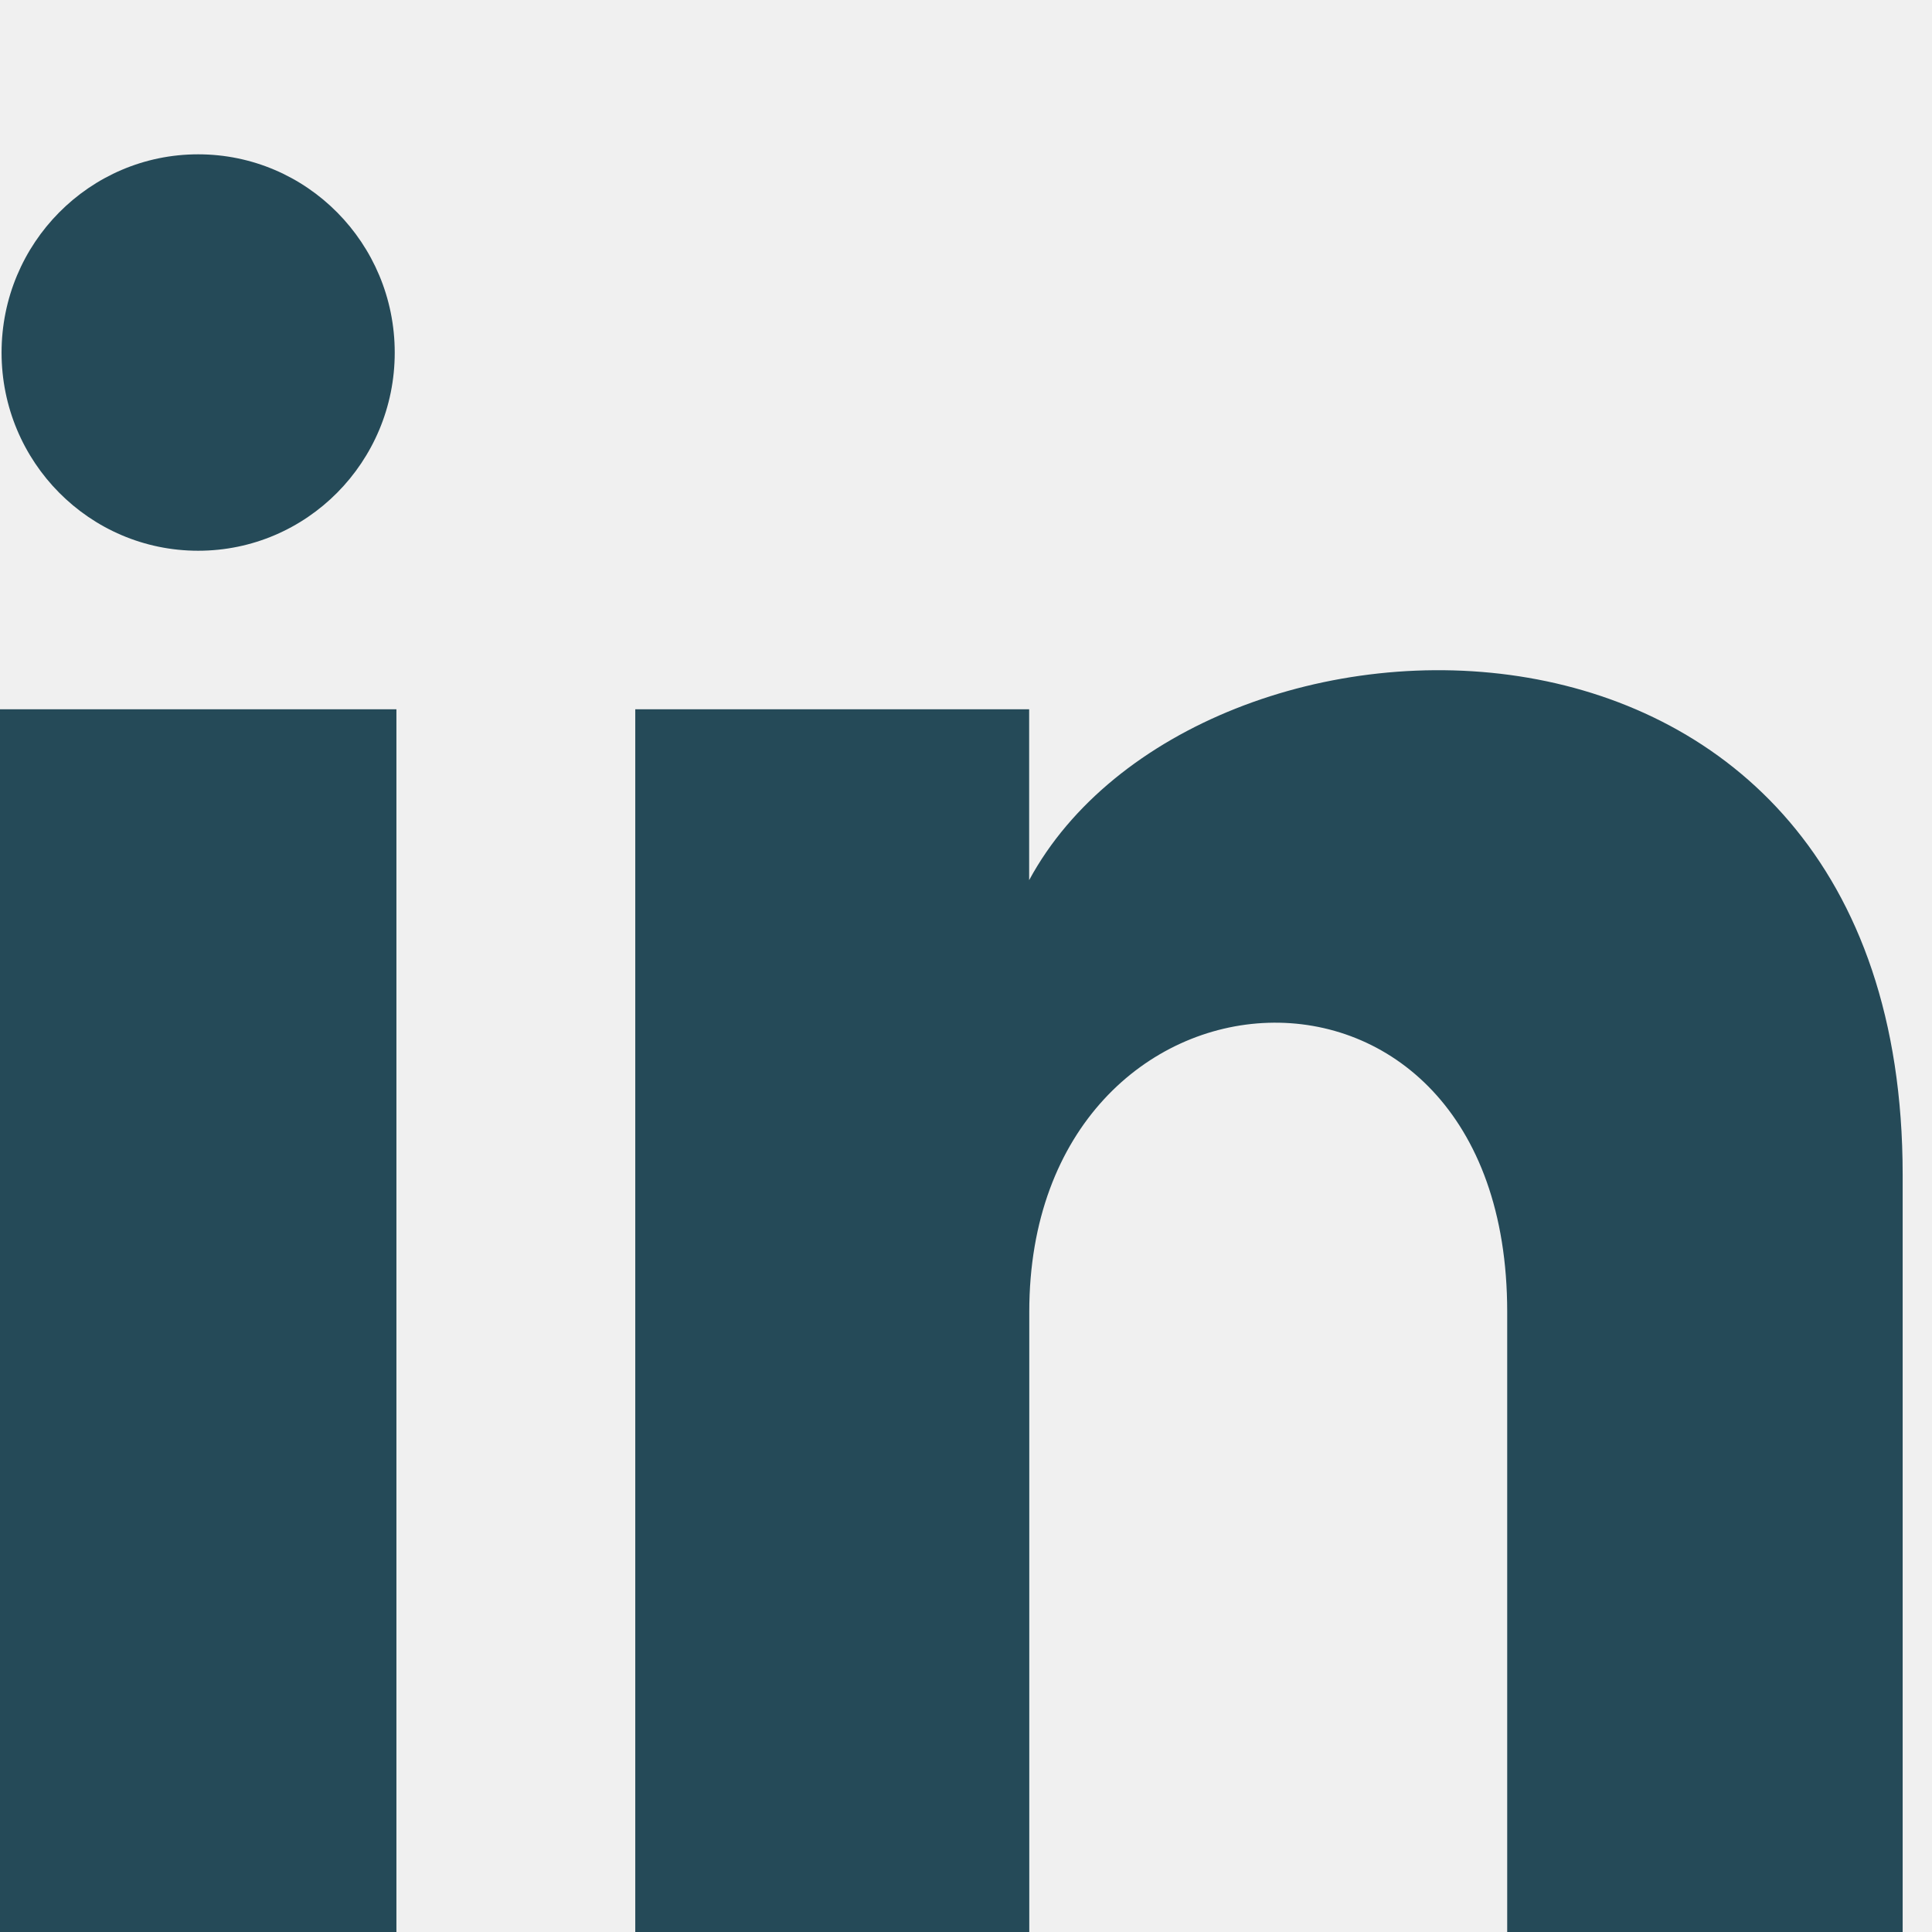
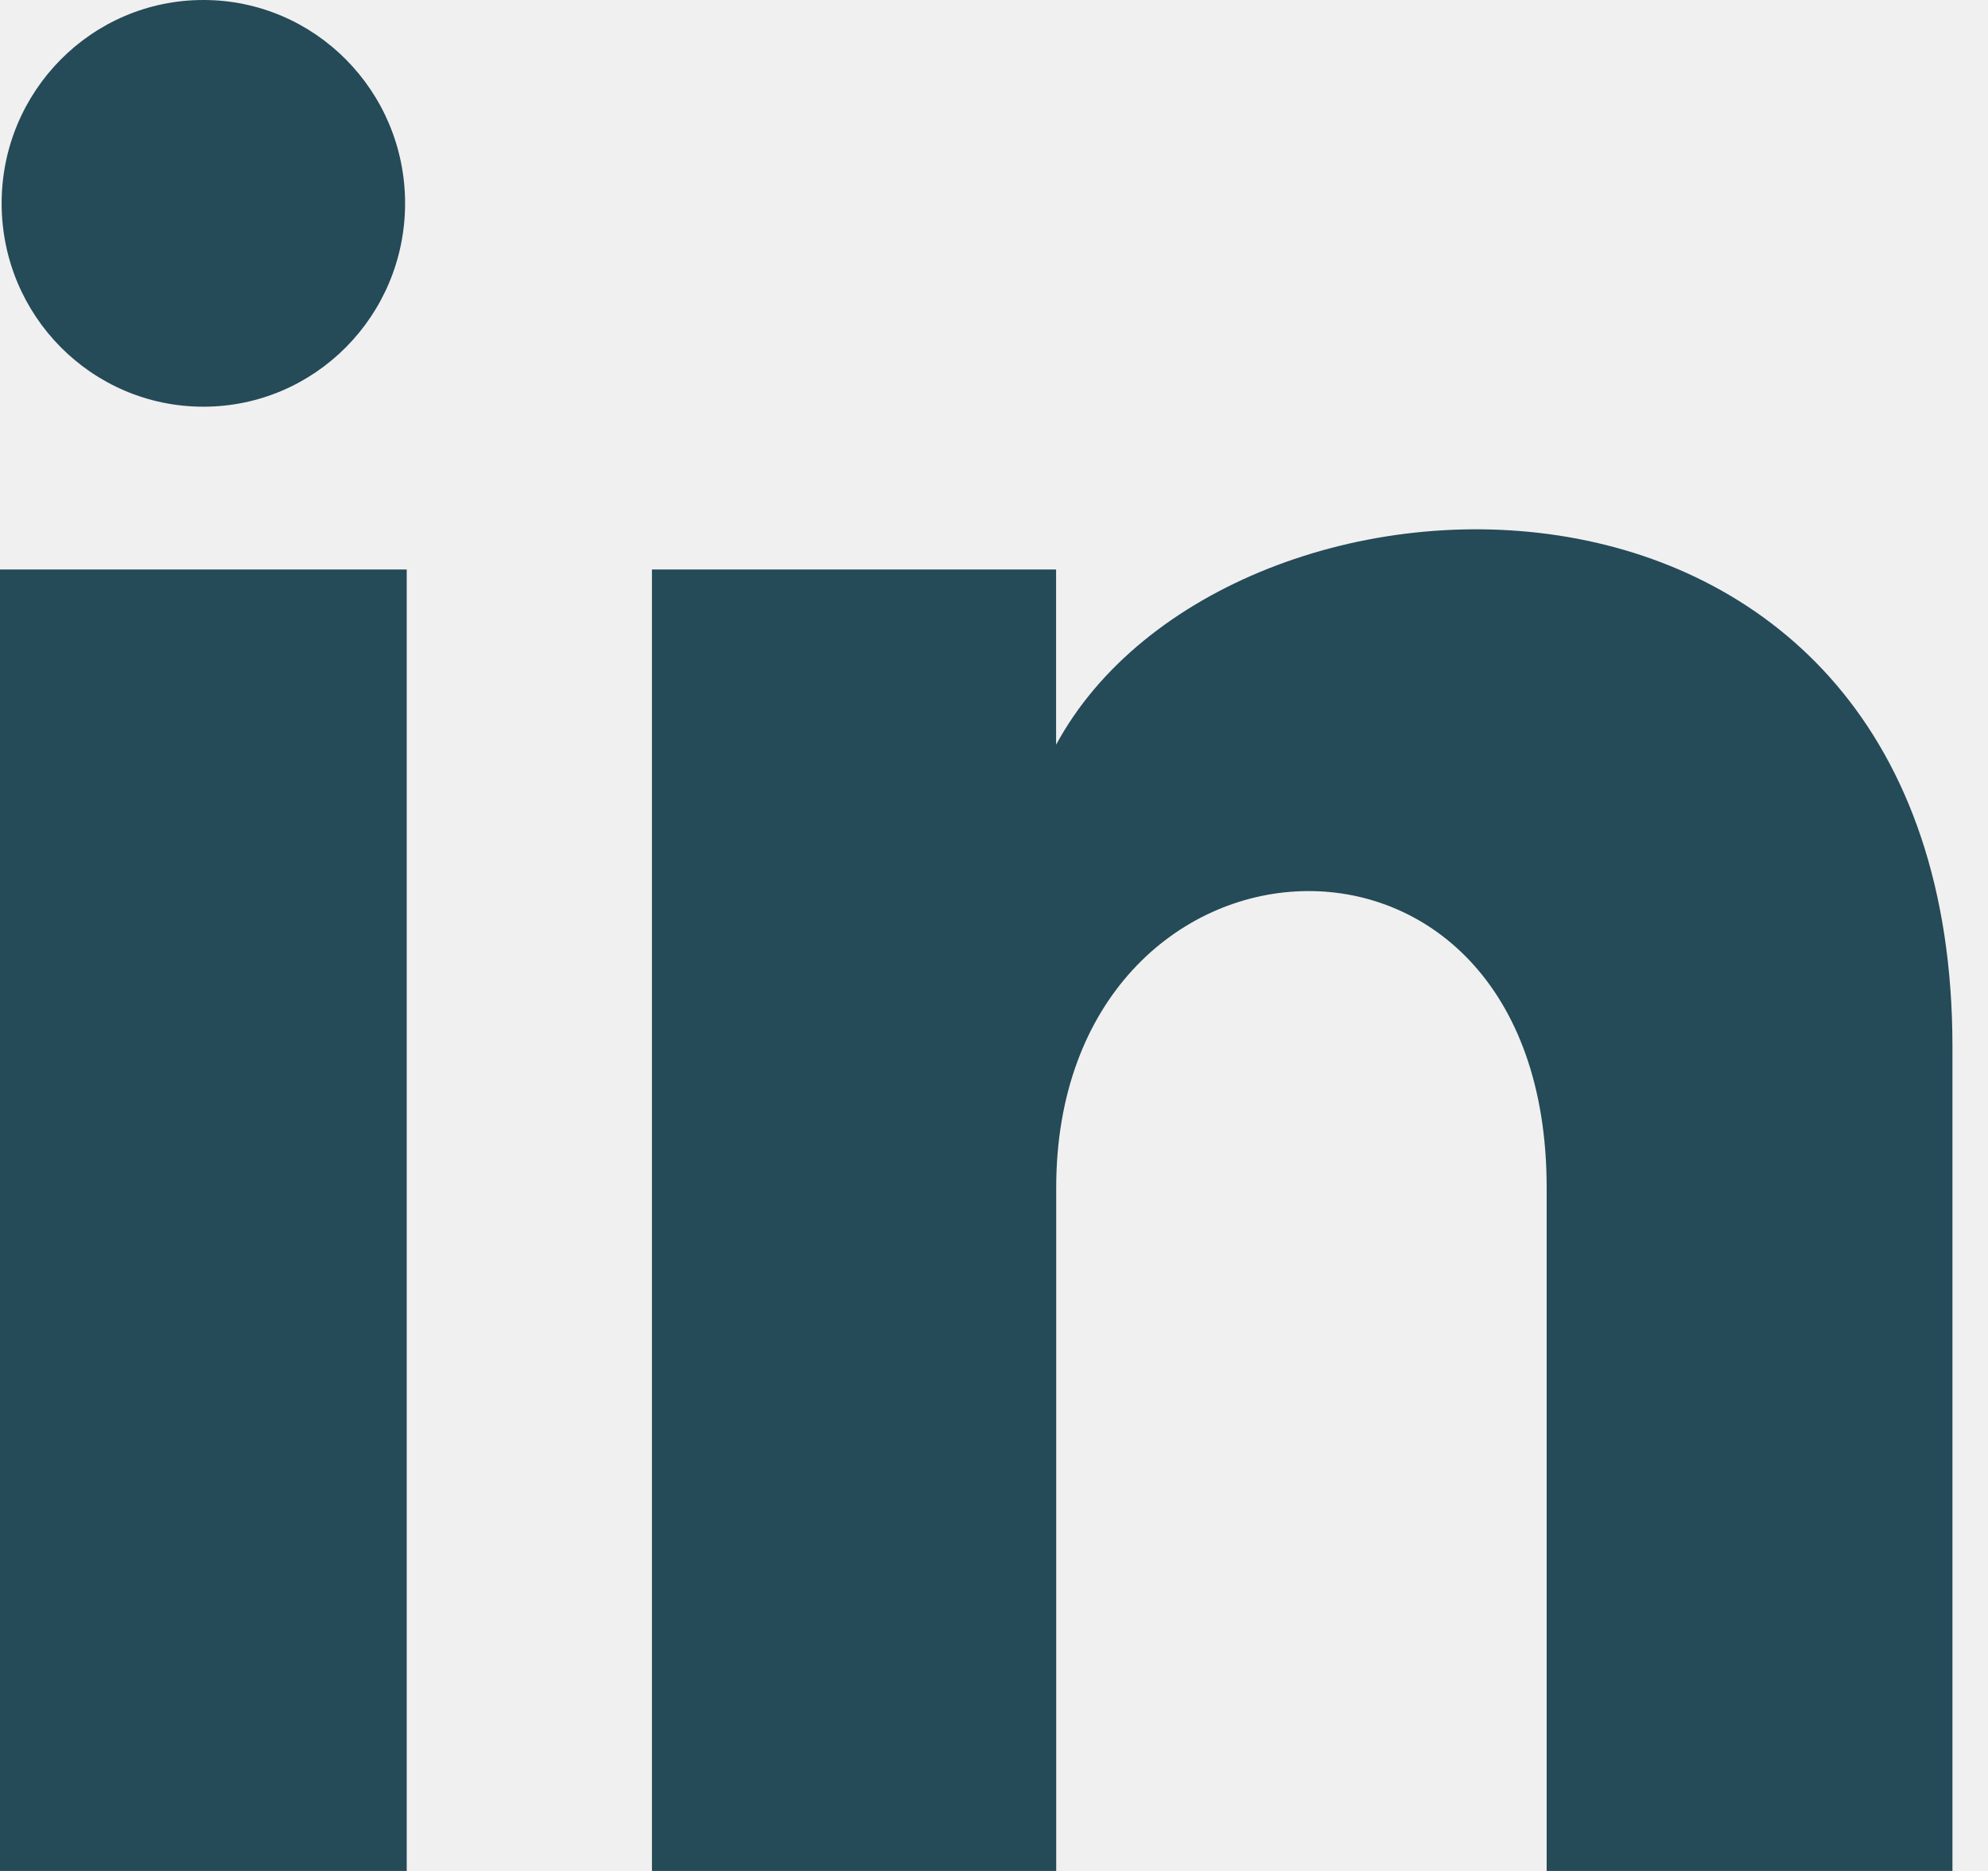
- <svg xmlns="http://www.w3.org/2000/svg" width="16" height="16" viewBox="0 0 16 16" fill="none">
-   <g clip-path="url(#clip0_111_84)">
-     <path d="M3.269 2.92C3.269 3.826 2.541 4.561 1.641 4.561C0.742 4.561 0.013 3.826 0.013 2.92C0.013 2.014 0.742 1.278 1.641 1.278C2.541 1.278 3.269 2.014 3.269 2.92ZM3.283 5.874H0V16.378H3.283V5.874ZM8.523 5.874H5.261V16.378H8.524V10.864C8.524 7.798 12.482 7.547 12.482 10.864V16.378H15.757V9.727C15.757 4.554 9.899 4.742 8.523 7.289V5.874Z" fill="#254A58" />
-   </g>
-   <defs>
-     <clipPath id="clip0_111_84">
-       <rect width="15.757" height="15.757" fill="white" transform="translate(0 0.621742)" />
-     </clipPath>
-   </defs>
+ <svg xmlns="http://www.w3.org/2000/svg" width="17" height="16" viewBox="0 0 17 16" fill="none">
+   <path d="M3.464 1.739C3.464 2.7 2.692 3.478 1.739 3.478C0.786 3.478 0.014 2.7 0.014 1.739C0.014 0.779 0.786 0 1.739 0C2.692 0 3.464 0.779 3.464 1.739ZM3.478 4.87H0V16H3.478V4.87ZM9.031 4.87H5.575V16H9.032V10.157C9.032 6.909 13.226 6.643 13.226 10.157V16H16.696V8.952C16.696 3.471 10.489 3.67 9.031 6.369V4.87Z" fill="#254A58" />
</svg>
